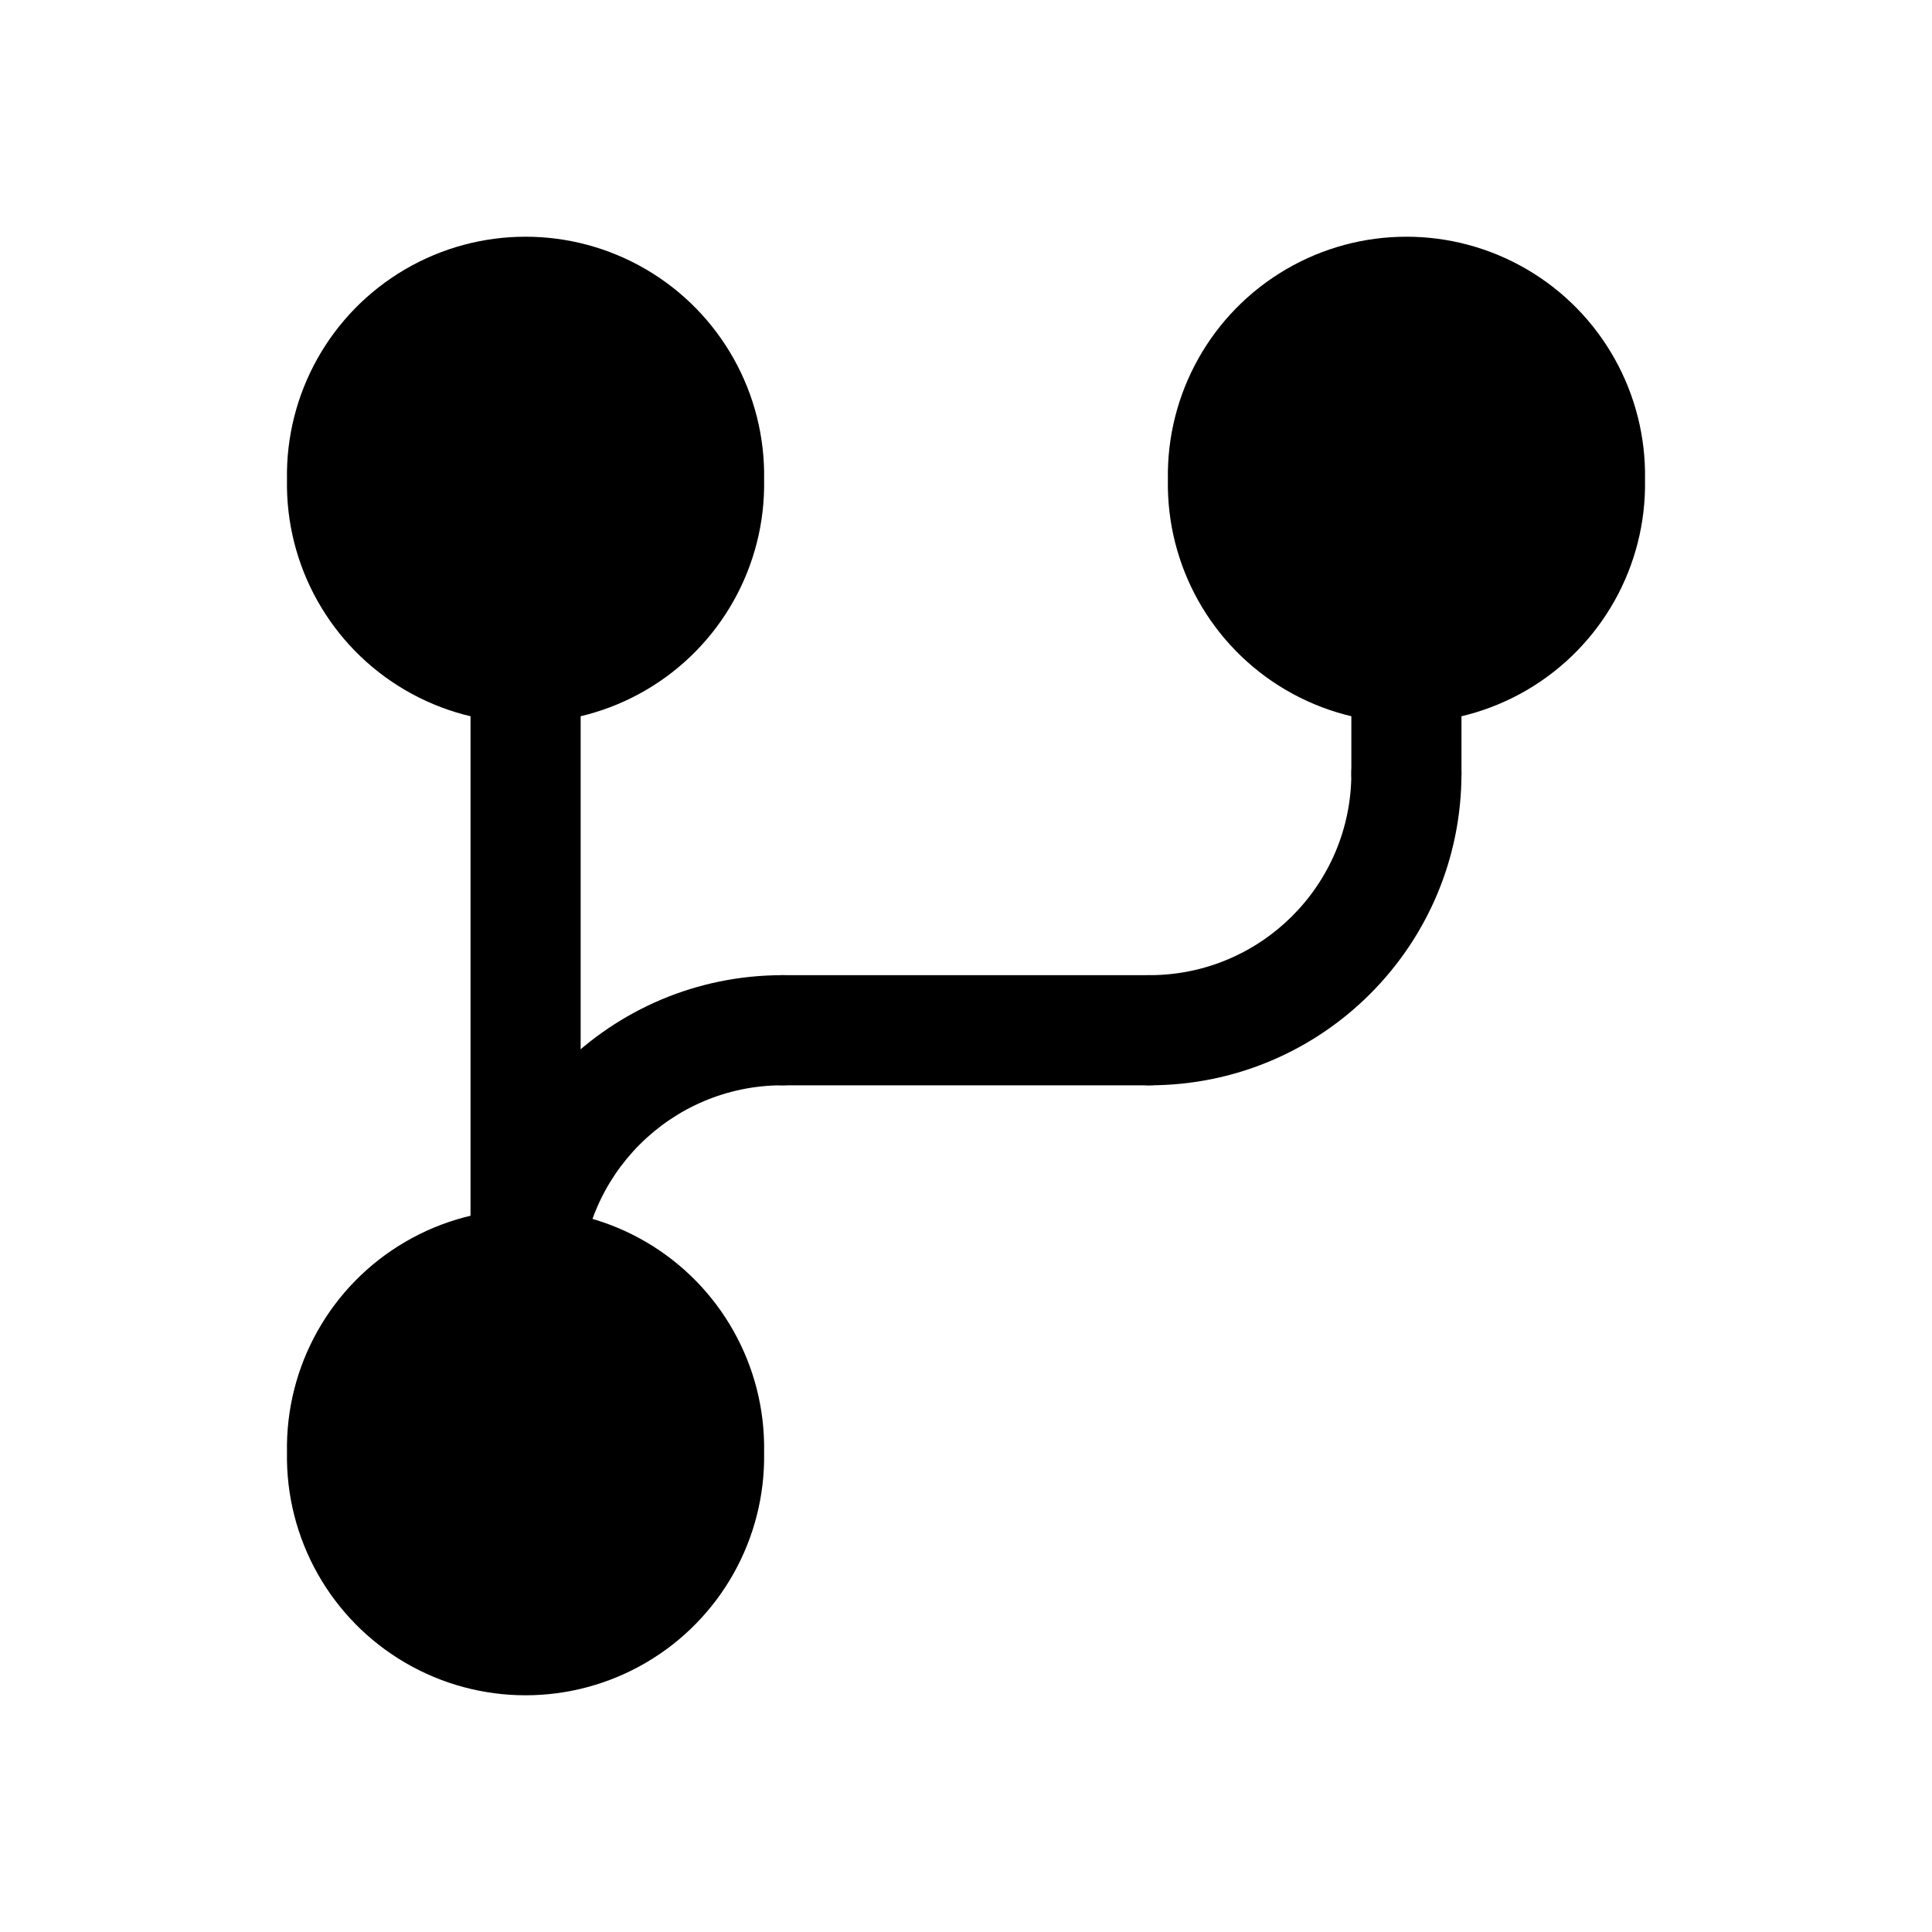
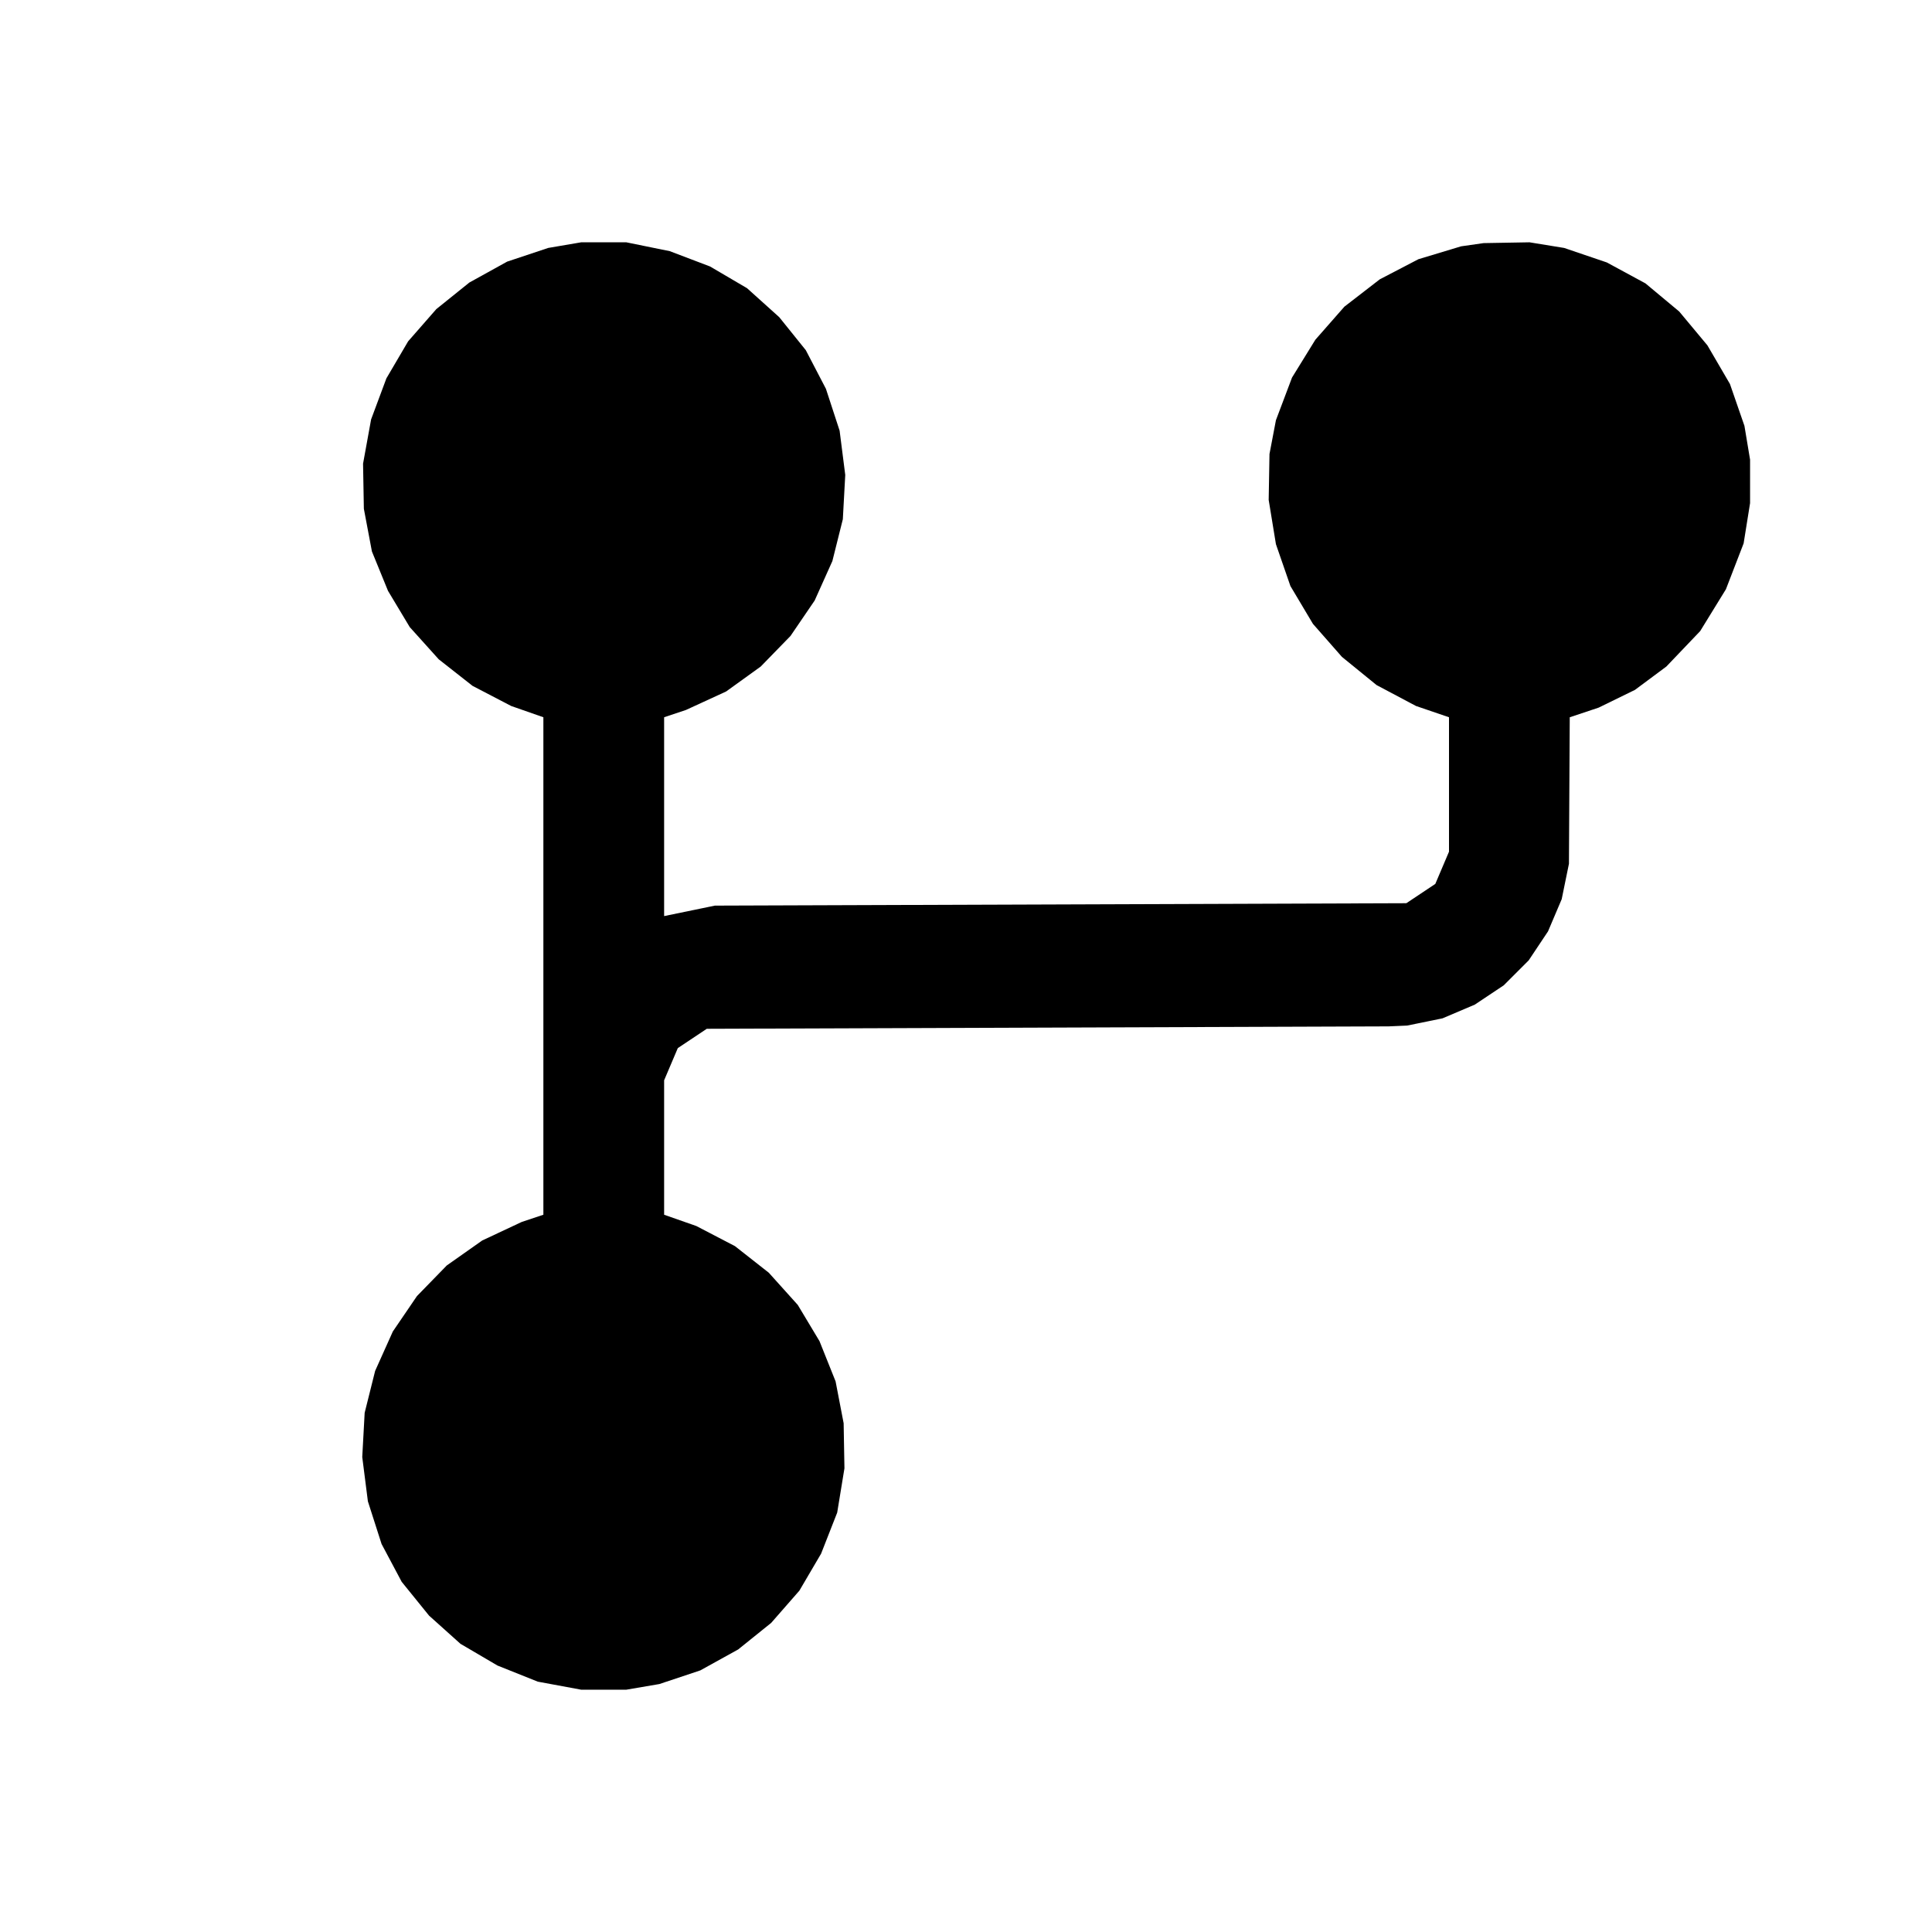
- <svg xmlns="http://www.w3.org/2000/svg" width="24" height="24" viewBox="0 0 24 24" fill="currentColor" fill-rule="evenodd">
-   <path d="M3.565 5.959A2.964 2.964 0 1 1 9.492 5.959A2.964 2.964 0 1 1 3.565 5.959Z" />
-   <path d="M3.565 18.041A2.964 2.964 0 1 1 9.492 18.041A2.964 2.964 0 1 1 3.565 18.041Z" />
-   <path d="M14.508 5.959A2.964 2.964 0 1 1 20.435 5.959A2.964 2.964 0 1 1 14.508 5.959Z" />
-   <path d="M5.845 8.011L5.845 15.989A0.684 0.684 0 0 0 7.213 15.989L7.213 8.011A0.684 0.684 0 0 0 5.845 8.011Z" />
-   <path d="M16.787 8.011L16.787 9.606A0.684 0.684 0 0 0 18.155 9.606L18.155 8.011A0.684 0.684 0 0 0 16.787 8.011Z" />
-   <path d="M18.155 9.606A3.875 3.875 0 0 1 14.28 13.482A0.684 0.684 0 0 1 14.28 12.114A2.508 2.508 0 0 0 16.787 9.606A0.684 0.684 0 0 1 18.155 9.606Z" />
-   <path d="M14.28 12.114L9.72 12.114A0.684 0.684 0 0 0 9.72 13.482L14.28 13.482A0.684 0.684 0 0 0 14.28 12.114Z" />
-   <path d="M5.845 15.989A3.875 3.875 0 0 1 9.72 12.114A0.684 0.684 0 0 1 9.72 13.482A2.508 2.508 0 0 0 7.213 15.989A0.684 0.684 0 0 1 5.845 15.989Z" />
+ <svg xmlns="http://www.w3.org/2000/svg" width="24" height="24" viewBox="0 0 24 24" fill="currentColor">
+   <path d="M18.43 3.02L19 3.01L19.43 3.08L19.96 3.26L20.44 3.52L20.86 3.87L21.21 4.29L21.49 4.77L21.67 5.29L21.74 5.71L21.74 6.25L21.66 6.75L21.44 7.32L21.12 7.84L20.7 8.28L20.31 8.57L19.86 8.79L19.5 8.91L19.49 10.73L19.4 11.17L19.23 11.57L18.99 11.93L18.68 12.24L18.32 12.48L17.92 12.65L17.48 12.74L17.25 12.75L8.78 12.78L8.42 13.02L8.25 13.42L8.25 15.09L8.65 15.23L9.13 15.48L9.55 15.81L9.91 16.21L10.18 16.66L10.38 17.16L10.48 17.68L10.49 18.24L10.4 18.79L10.2 19.3L9.93 19.76L9.58 20.16L9.17 20.49L8.7 20.75L8.19 20.92L7.78 20.99L7.22 20.99L6.68 20.89L6.18 20.69L5.72 20.42L5.33 20.07L4.99 19.65L4.74 19.18L4.57 18.65L4.5 18.1L4.53 17.55L4.66 17.03L4.88 16.54L5.18 16.1L5.55 15.72L5.99 15.41L6.48 15.18L6.75 15.09L6.75 8.91L6.35 8.77L5.87 8.52L5.45 8.19L5.09 7.79L4.82 7.34L4.62 6.85L4.52 6.32L4.51 5.76L4.61 5.21L4.8 4.7L5.07 4.24L5.42 3.84L5.83 3.51L6.3 3.25L6.81 3.08L7.22 3.01L7.78 3.01L8.32 3.12L8.82 3.31L9.28 3.58L9.68 3.94L10.01 4.35L10.26 4.83L10.43 5.35L10.5 5.9L10.47 6.45L10.34 6.97L10.12 7.46L9.82 7.9L9.45 8.28L9.02 8.59L8.52 8.82L8.25 8.91L8.25 11.38L8.88 11.25L17.47 11.22L17.83 10.98L18 10.58L18 8.91L17.59 8.77L17.1 8.51L16.67 8.16L16.31 7.75L16.03 7.28L15.85 6.76L15.76 6.21L15.77 5.64L15.85 5.22L16.05 4.69L16.34 4.22L16.7 3.81L17.14 3.47L17.62 3.22L18.15 3.06Z" />
+   <g data-hp-px="14" style="display:none">
+     <path d="M17.64 3.44L18.29 3.43L18.79 3.5L19.57 3.67L20.3 3.91L20.94 4.25L21.48 4.65L21.9 5.11L22.18 5.6L22.29 6L22.29 6.52L22.16 6.99L21.83 7.54L21.34 8.03L20.7 8.45L20.11 8.73L19.42 8.94L18.87 9.05L18.86 10.79L18.75 11.21L18.56 11.59L18.28 11.93L17.93 12.23L17.51 12.46L17.08 12.62L16.74 12.71L16.57 12.72L8.98 12.74L8.7 12.97L8.57 13.35L8.57 14.95L8.88 15.08L9.24 15.32L9.57 15.63L9.84 16.01L10.05 16.44L10.2 16.92L10.28 17.42L10.29 17.95L10.22 18.47L10.06 18.96L9.86 19.4L9.59 19.78L9.28 20.09L8.92 20.34L8.5 20.5L8.03 20.57L7.39 20.57L6.8 20.48L6.42 20.29L6.07 20.03L5.77 19.69L5.51 19.29L5.32 18.85L5.19 18.34L5.13 17.82L5.16 17.29L5.26 16.8L5.43 16.33L5.66 15.91L5.94 15.55L6.28 15.25L6.65 15.03L6.86 14.95L6.86 9.05L6.55 8.92L6.18 8.68L5.86 8.37L5.59 7.99L5.38 7.56L5.23 7.09L5.15 6.58L5.14 6.05L5.22 5.53L5.36 5.04L5.57 4.6L5.84 4.22L6.15 3.91L6.51 3.66L6.93 3.5L7.39 3.43L8.03 3.43L8.63 3.53L9.01 3.71L9.36 3.97L9.67 4.32L9.92 4.71L10.11 5.16L10.24 5.66L10.3 6.18L10.27 6.71L10.17 7.2L10 7.67L9.77 8.09L9.49 8.45L9.16 8.75L8.78 8.97L8.57 9.05L8.57 11.41L9.05 11.28L16.74 11.26L17.01 11.03L17.14 10.65L17.14 9.05L16.83 8.92L16.45 8.67L16.12 8.34L15.84 7.95L15.63 7.5L15.49 7L15.42 6.48L15.43 5.94L15.49 5.54L15.64 5.03L15.87 4.58L16.14 4.19L16.48 3.87L16.85 3.63L17.32 3.48Z" />
+   </g>
+   <g data-hp-px="16" style="display:none">
+     <path d="M18.43 3.01L19.01 3L19.44 3.07L19.81 3.25L20.13 3.51L20.41 3.86L20.65 4.28L20.83 4.76L20.95 5.28L21 5.7L21 6.24L20.95 6.74L20.8 7.31L20.59 7.84L20.31 8.28L20.05 8.57L19.75 8.79L19.51 8.91L19.5 10.73L19.41 11.17L19.24 11.57L19 11.93L18.68 12.24L18.32 12.48L17.95 12.65L17.65 12.74L17.5 12.75L9.35 12.78L9.11 13.02L9 13.42L9 15.09L9.27 15.23L9.59 15.48L9.87 15.81L10.11 16.21L10.29 16.67L10.43 17.17L10.49 17.69L10.5 18.25L10.44 18.8L10.31 19.31L10.13 19.77L9.89 20.17L9.62 20.5L9.3 20.76L8.94 20.93L8.53 21L7.97 21L7.41 20.9L6.74 20.7L6.12 20.43L5.6 20.08L5.14 19.66L4.81 19.19L4.58 18.66L4.49 18.11L4.53 17.56L4.7 17.04L5 16.55L5.4 16.1L5.89 15.72L6.48 15.41L7.14 15.18L7.5 15.09L7.5 8.91L6.96 8.77L6.32 8.52L5.76 8.19L5.28 7.79L4.92 7.33L4.65 6.84L4.51 6.31L4.5 5.75L4.63 5.2L4.89 4.69L5.25 4.23L5.72 3.83L6.27 3.5L6.9 3.24L7.56 3.07L7.97 3L8.53 3L9.05 3.11L9.38 3.3L9.69 3.57L9.96 3.93L10.18 4.34L10.35 4.82L10.46 5.34L10.51 5.89L10.49 6.44L10.4 6.96L10.25 7.45L10.05 7.9L9.8 8.28L9.52 8.59L9.18 8.82L9 8.91L9 11.38L9.42 11.25L17.64 11.22L17.89 10.98L18 10.58L18 8.91L17.72 8.77L17.39 8.51L17.11 8.16L16.86 7.75L16.67 7.27L16.55 6.75L16.49 6.2L16.5 5.63L16.55 5.21L16.69 4.68L16.88 4.21L17.13 3.8L17.42 3.46L17.74 3.21L18.15 3.05Z" />
+   </g>
+   <g data-hp-px="18" style="display:none">
+     <path d="M19.05 2.68L19.56 2.67L19.95 2.74L20.28 2.93L20.56 3.2L20.81 3.56L21.02 4L21.19 4.49L21.29 5.03L21.33 5.47L21.33 6.03L21.29 6.55L21.16 7.14L20.97 7.68L20.72 8.14L20.49 8.44L20.22 8.67L20.01 8.79L20 10.68L19.92 11.14L19.77 11.55L19.55 11.93L19.28 12.25L18.95 12.5L18.57 12.67L18.04 12.77L17.77 12.78L8.63 12.81L8.2 13.06L8 13.47L8 15.21L8.48 15.35L9.05 15.61L9.55 15.96L9.98 16.37L10.3 16.84L10.54 17.36L10.65 17.9L10.67 18.48L10.56 19.05L10.32 19.58L10 20.06L9.58 20.47L9.1 20.81L8.54 21.08L7.95 21.26L7.58 21.33L7.08 21.33L6.58 21.23L5.99 21.02L5.44 20.74L4.98 20.38L4.57 19.94L4.27 19.45L4.07 18.9L3.99 18.33L4.02 17.76L4.18 17.22L4.44 16.71L4.8 16.26L5.24 15.86L5.76 15.54L6.35 15.3L6.67 15.21L6.67 8.79L6.19 8.65L5.62 8.39L5.12 8.04L4.69 7.63L4.37 7.16L4.13 6.65L4.01 6.1L4 5.52L4.12 4.95L4.35 4.42L4.67 3.94L5.08 3.53L5.57 3.19L6.13 2.92L6.72 2.74L7.08 2.67L7.58 2.67L8.08 2.78L8.68 2.98L9.23 3.26L9.7 3.63L10.1 4.06L10.39 4.56L10.6 5.1L10.68 5.67L10.64 6.24L10.49 6.78L10.23 7.29L9.87 7.74L9.43 8.14L8.92 8.46L8.32 8.7L8 8.79L8 11.36L8.75 11.22L18.03 11.19L18.46 10.94L18.67 10.53L18.67 8.79L18.18 8.65L17.59 8.38L17.08 8.01L16.65 7.59L16.31 7.1L16.1 6.56L15.99 5.99L16 5.4L16.1 4.96L16.33 4.41L16.68 3.92L17.11 3.5L17.64 3.14L18.21 2.88L18.8 2.72Z" />
+   </g>
+   <g data-hp-px="20" style="display:none">
+     <path d="M18.35 3.61L18.81 3.6L19.15 3.67L19.7 3.83L20.21 4.08L20.66 4.4L21.03 4.8L21.33 5.24L21.53 5.73L21.6 6.12L21.6 6.63L21.51 7.09L21.28 7.63L20.94 8.11L20.49 8.52L20.07 8.8L19.59 9L19.21 9.11L19.2 10.81L19.13 11.22L18.99 11.6L18.8 11.93L18.55 12.22L18.26 12.45L17.91 12.61L17.44 12.69L17.19 12.7L8.97 12.73L8.58 12.95L8.4 13.33L8.4 14.89L8.83 15.02L9.34 15.25L9.79 15.56L10.18 15.93L10.47 16.35L10.68 16.82L10.79 17.31L10.8 17.83L10.7 18.34L10.49 18.82L10.2 19.25L9.82 19.62L9.39 19.93L8.88 20.18L8.35 20.33L8.02 20.4L7.58 20.4L7.12 20.31L6.59 20.12L6.1 19.87L5.68 19.54L5.31 19.15L5.05 18.71L4.86 18.21L4.79 17.7L4.82 17.19L4.96 16.7L5.2 16.24L5.52 15.83L5.91 15.48L6.39 15.19L6.91 14.97L7.2 14.89L7.2 9.11L6.77 8.98L6.26 8.75L5.81 8.44L5.42 8.07L5.13 7.65L4.92 7.19L4.81 6.69L4.8 6.17L4.91 5.66L5.11 5.18L5.4 4.75L5.78 4.38L6.21 4.07L6.72 3.82L7.25 3.67L7.58 3.6L8.02 3.6L8.48 3.7L9.01 3.88L9.5 4.13L9.93 4.47L10.29 4.85L10.55 5.3L10.74 5.79L10.81 6.3L10.78 6.81L10.64 7.3L10.4 7.76L10.08 8.17L9.69 8.52L9.23 8.81L8.69 9.03L8.4 9.11L8.4 11.42L9.08 11.3L17.43 11.27L17.82 11.05L18 10.67L18 9.11L17.56 8.98L17.03 8.74L16.57 8.41L16.18 8.03L15.88 7.59L15.69 7.1L15.59 6.59L15.6 6.06L15.69 5.66L15.9 5.17L16.21 4.73L16.6 4.35L17.07 4.03L17.59 3.8L18.12 3.65Z" />
+   </g>
</svg>
